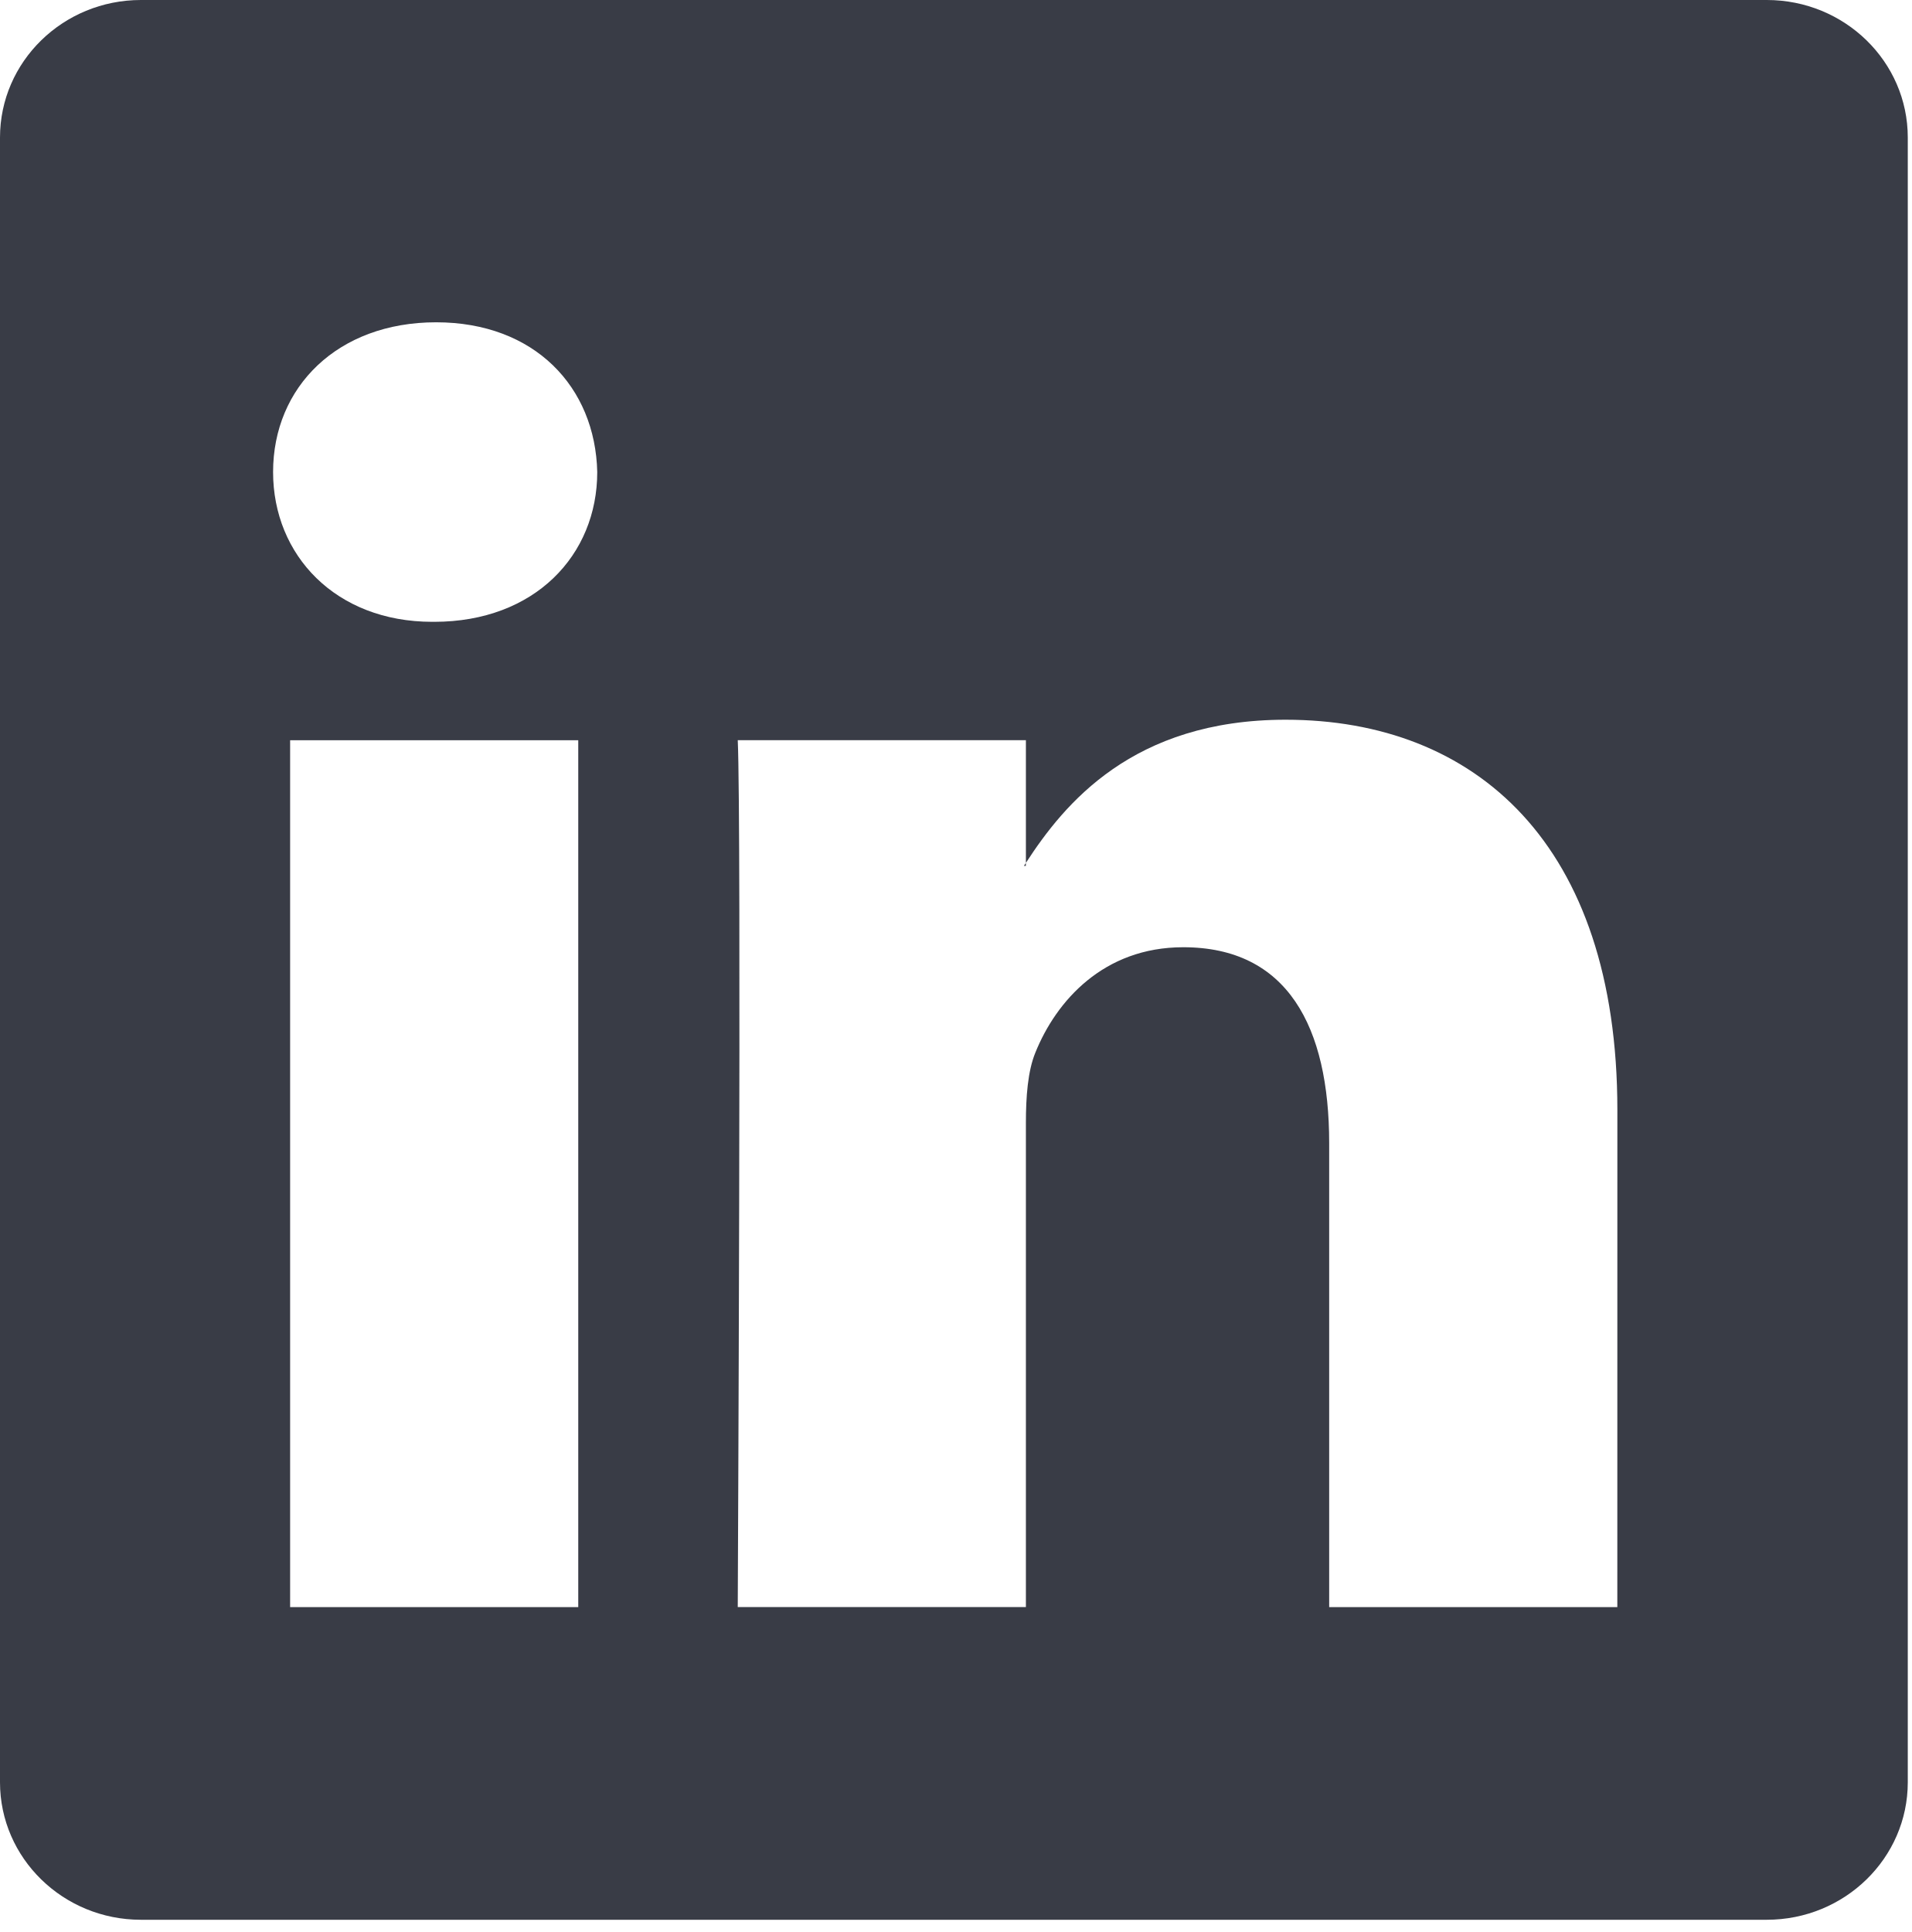
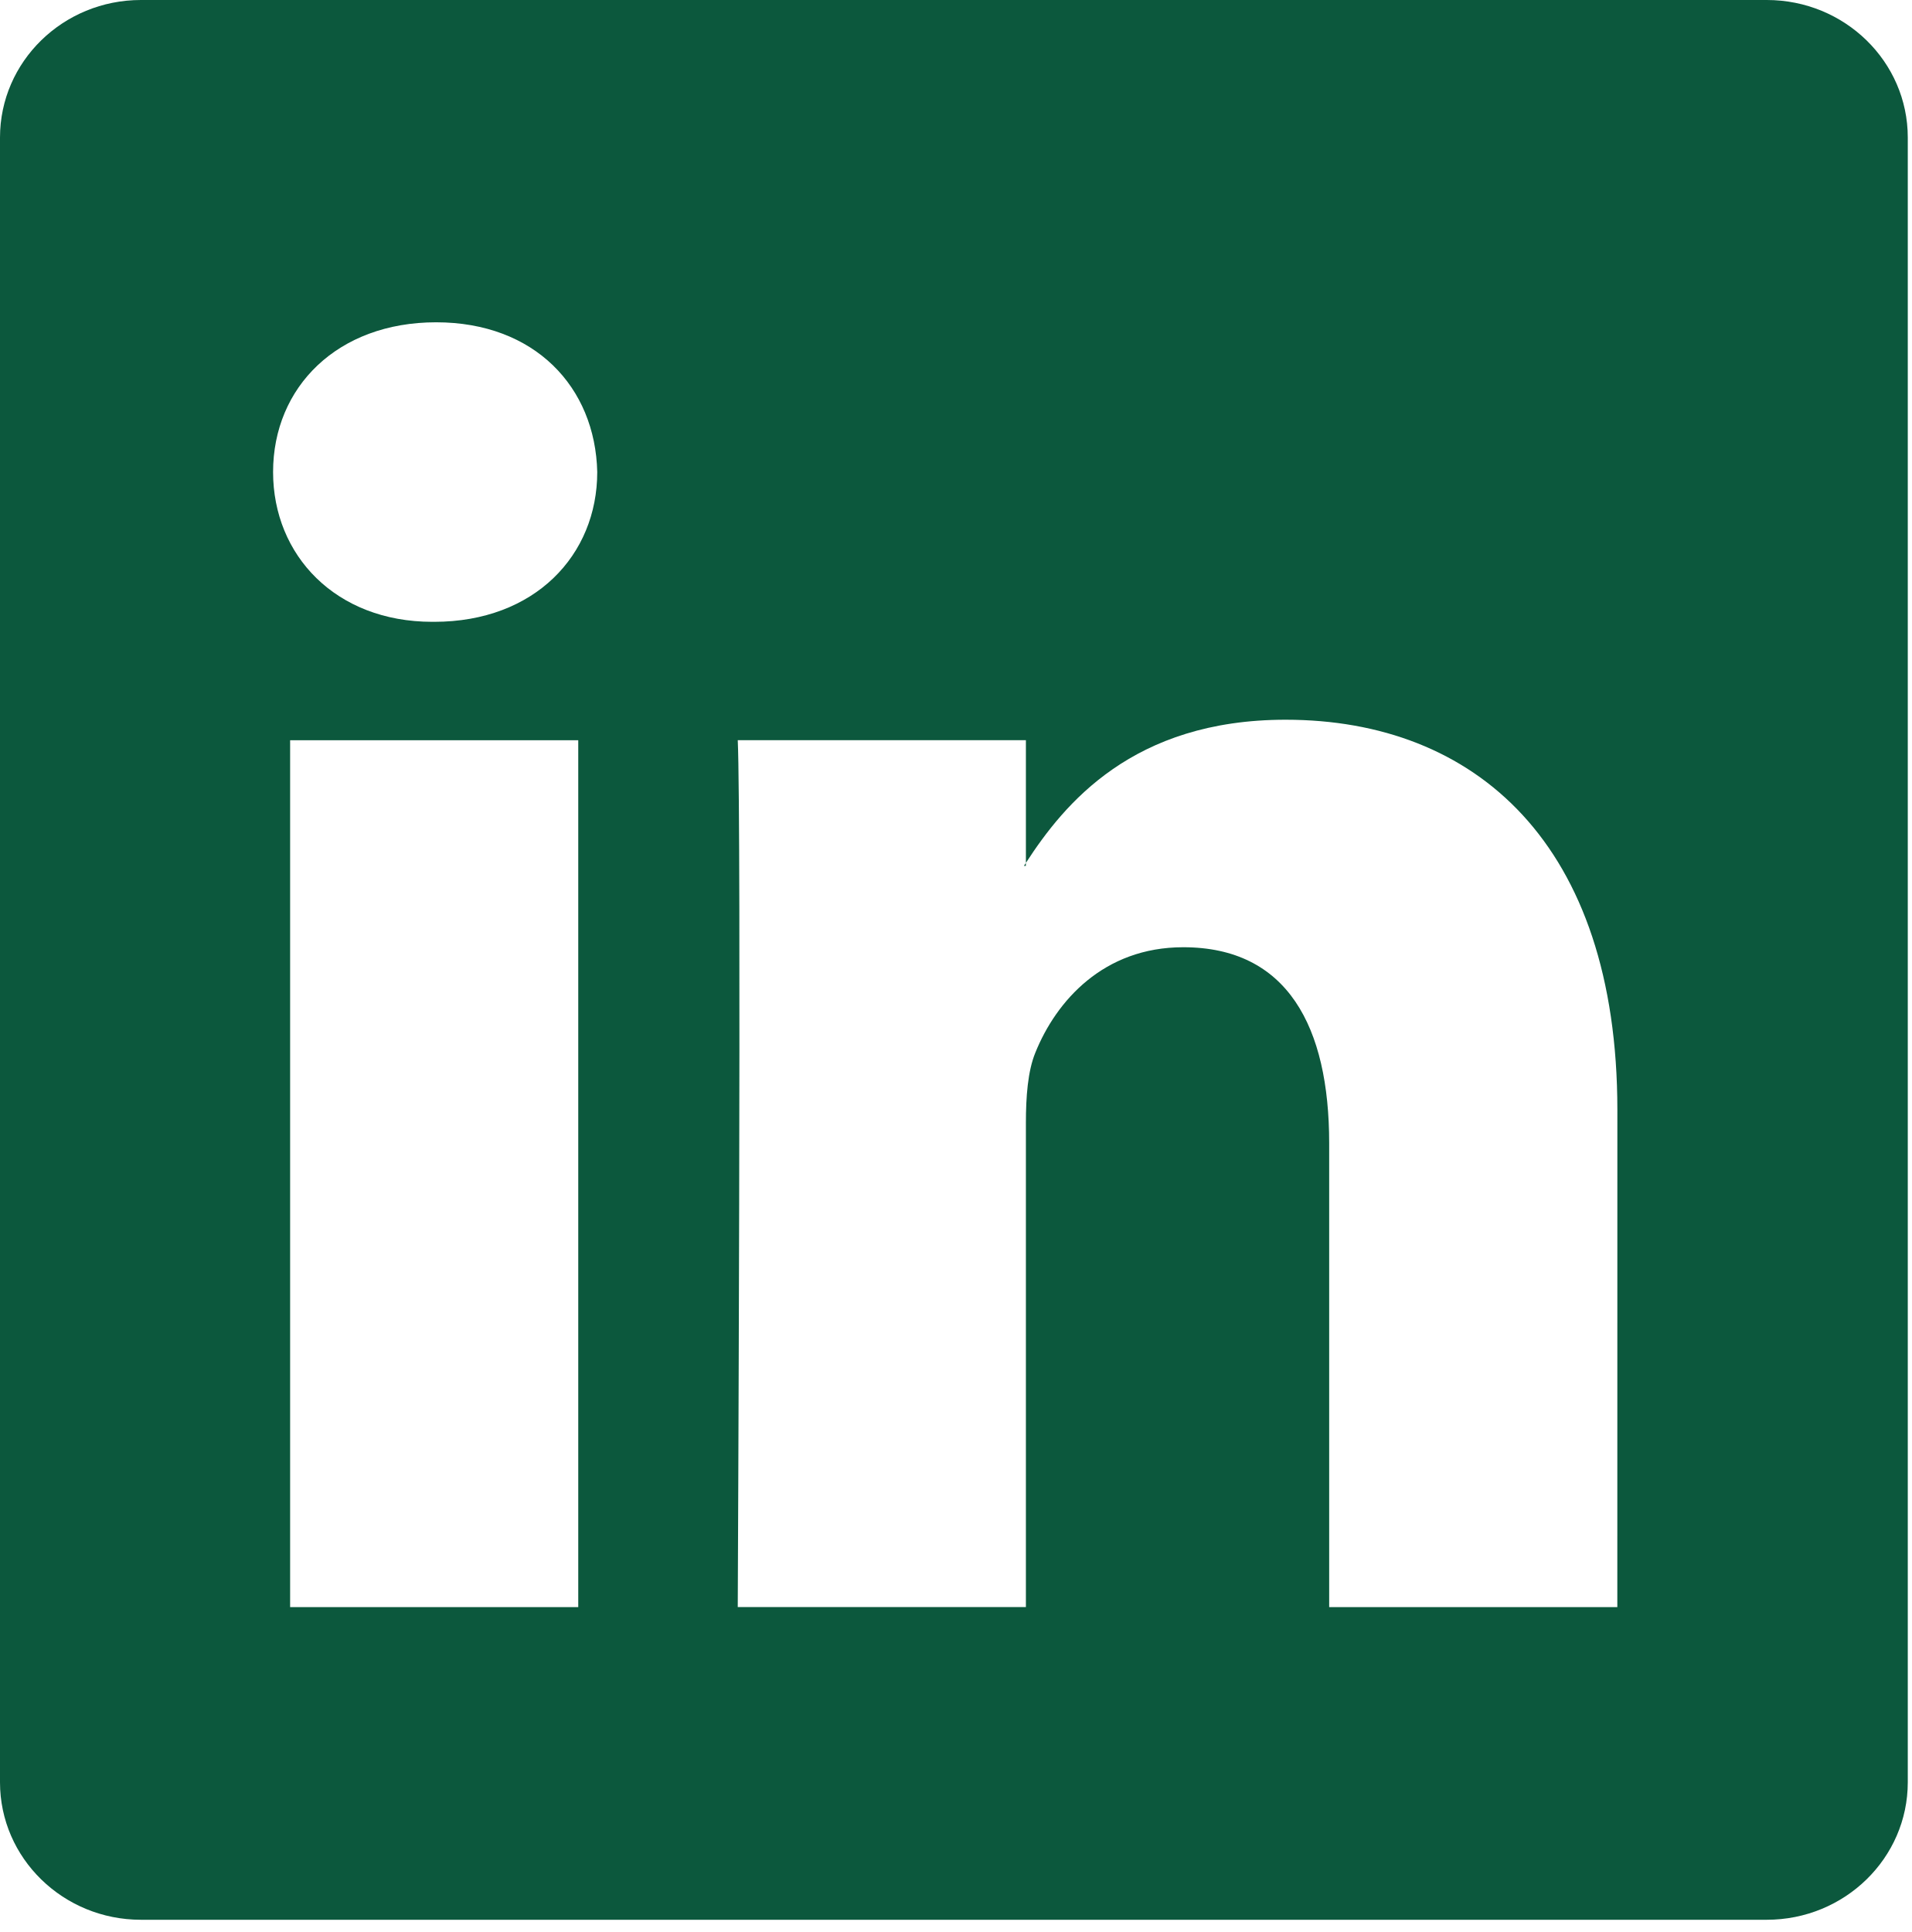
<svg xmlns="http://www.w3.org/2000/svg" width="93" height="94" viewBox="0 0 93 94" fill="none">
  <g id="linkedin-logo">
-     <path id="Vector" d="M49.91 42.13V41.985C49.88 42.034 49.848 42.083 49.816 42.13H49.91Z" fill="#393C46" />
-     <path id="Vector_2" d="M85.955 0H6.856C3.07 0 0 2.997 0 6.691V86.716C0 90.408 3.07 93.405 6.856 93.405H85.955C89.747 93.405 92.817 90.406 92.817 86.716V6.691C92.817 2.995 89.745 0 85.955 0ZM28.133 78.192H14.115V36.015H28.133V78.192ZM21.125 30.254H21.031C16.329 30.254 13.286 27.014 13.286 22.967C13.286 18.83 16.423 15.681 21.217 15.681C26.013 15.681 28.963 18.83 29.057 22.967C29.057 27.014 26.011 30.254 21.125 30.254ZM78.686 78.192H64.667V55.623C64.667 49.955 62.639 46.087 57.566 46.087C53.694 46.087 51.388 48.695 50.372 51.215C50.002 52.115 49.912 53.373 49.912 54.635V78.19H35.893C35.893 78.19 36.077 39.966 35.893 36.013H49.912V41.983C51.775 39.11 55.106 35.018 62.549 35.018C71.771 35.018 78.688 41.048 78.688 54.004L78.686 78.192Z" fill="#393C46" />
+     <path id="Vector" d="M49.91 42.13V41.985C49.88 42.034 49.848 42.083 49.816 42.13H49.91Z" fill="#0C583D" />
+     <path id="Vector_2" d="M85.955 0H6.856C3.07 0 0 2.997 0 6.691V86.716C0 90.408 3.07 93.405 6.856 93.405H85.955C89.747 93.405 92.817 90.406 92.817 86.716V6.691C92.817 2.995 89.745 0 85.955 0ZM28.133 78.192H14.115V36.015H28.133V78.192ZM21.125 30.254H21.031C16.329 30.254 13.286 27.014 13.286 22.967C13.286 18.83 16.423 15.681 21.217 15.681C26.013 15.681 28.963 18.83 29.057 22.967C29.057 27.014 26.011 30.254 21.125 30.254ZM78.686 78.192H64.667V55.623C64.667 49.955 62.639 46.087 57.566 46.087C53.694 46.087 51.388 48.695 50.372 51.215C50.002 52.115 49.912 53.373 49.912 54.635V78.19H35.893C35.893 78.19 36.077 39.966 35.893 36.013H49.912V41.983C51.775 39.11 55.106 35.018 62.549 35.018C71.771 35.018 78.688 41.048 78.688 54.004L78.686 78.192Z" fill="#0C583D" />
  </g>
</svg>
